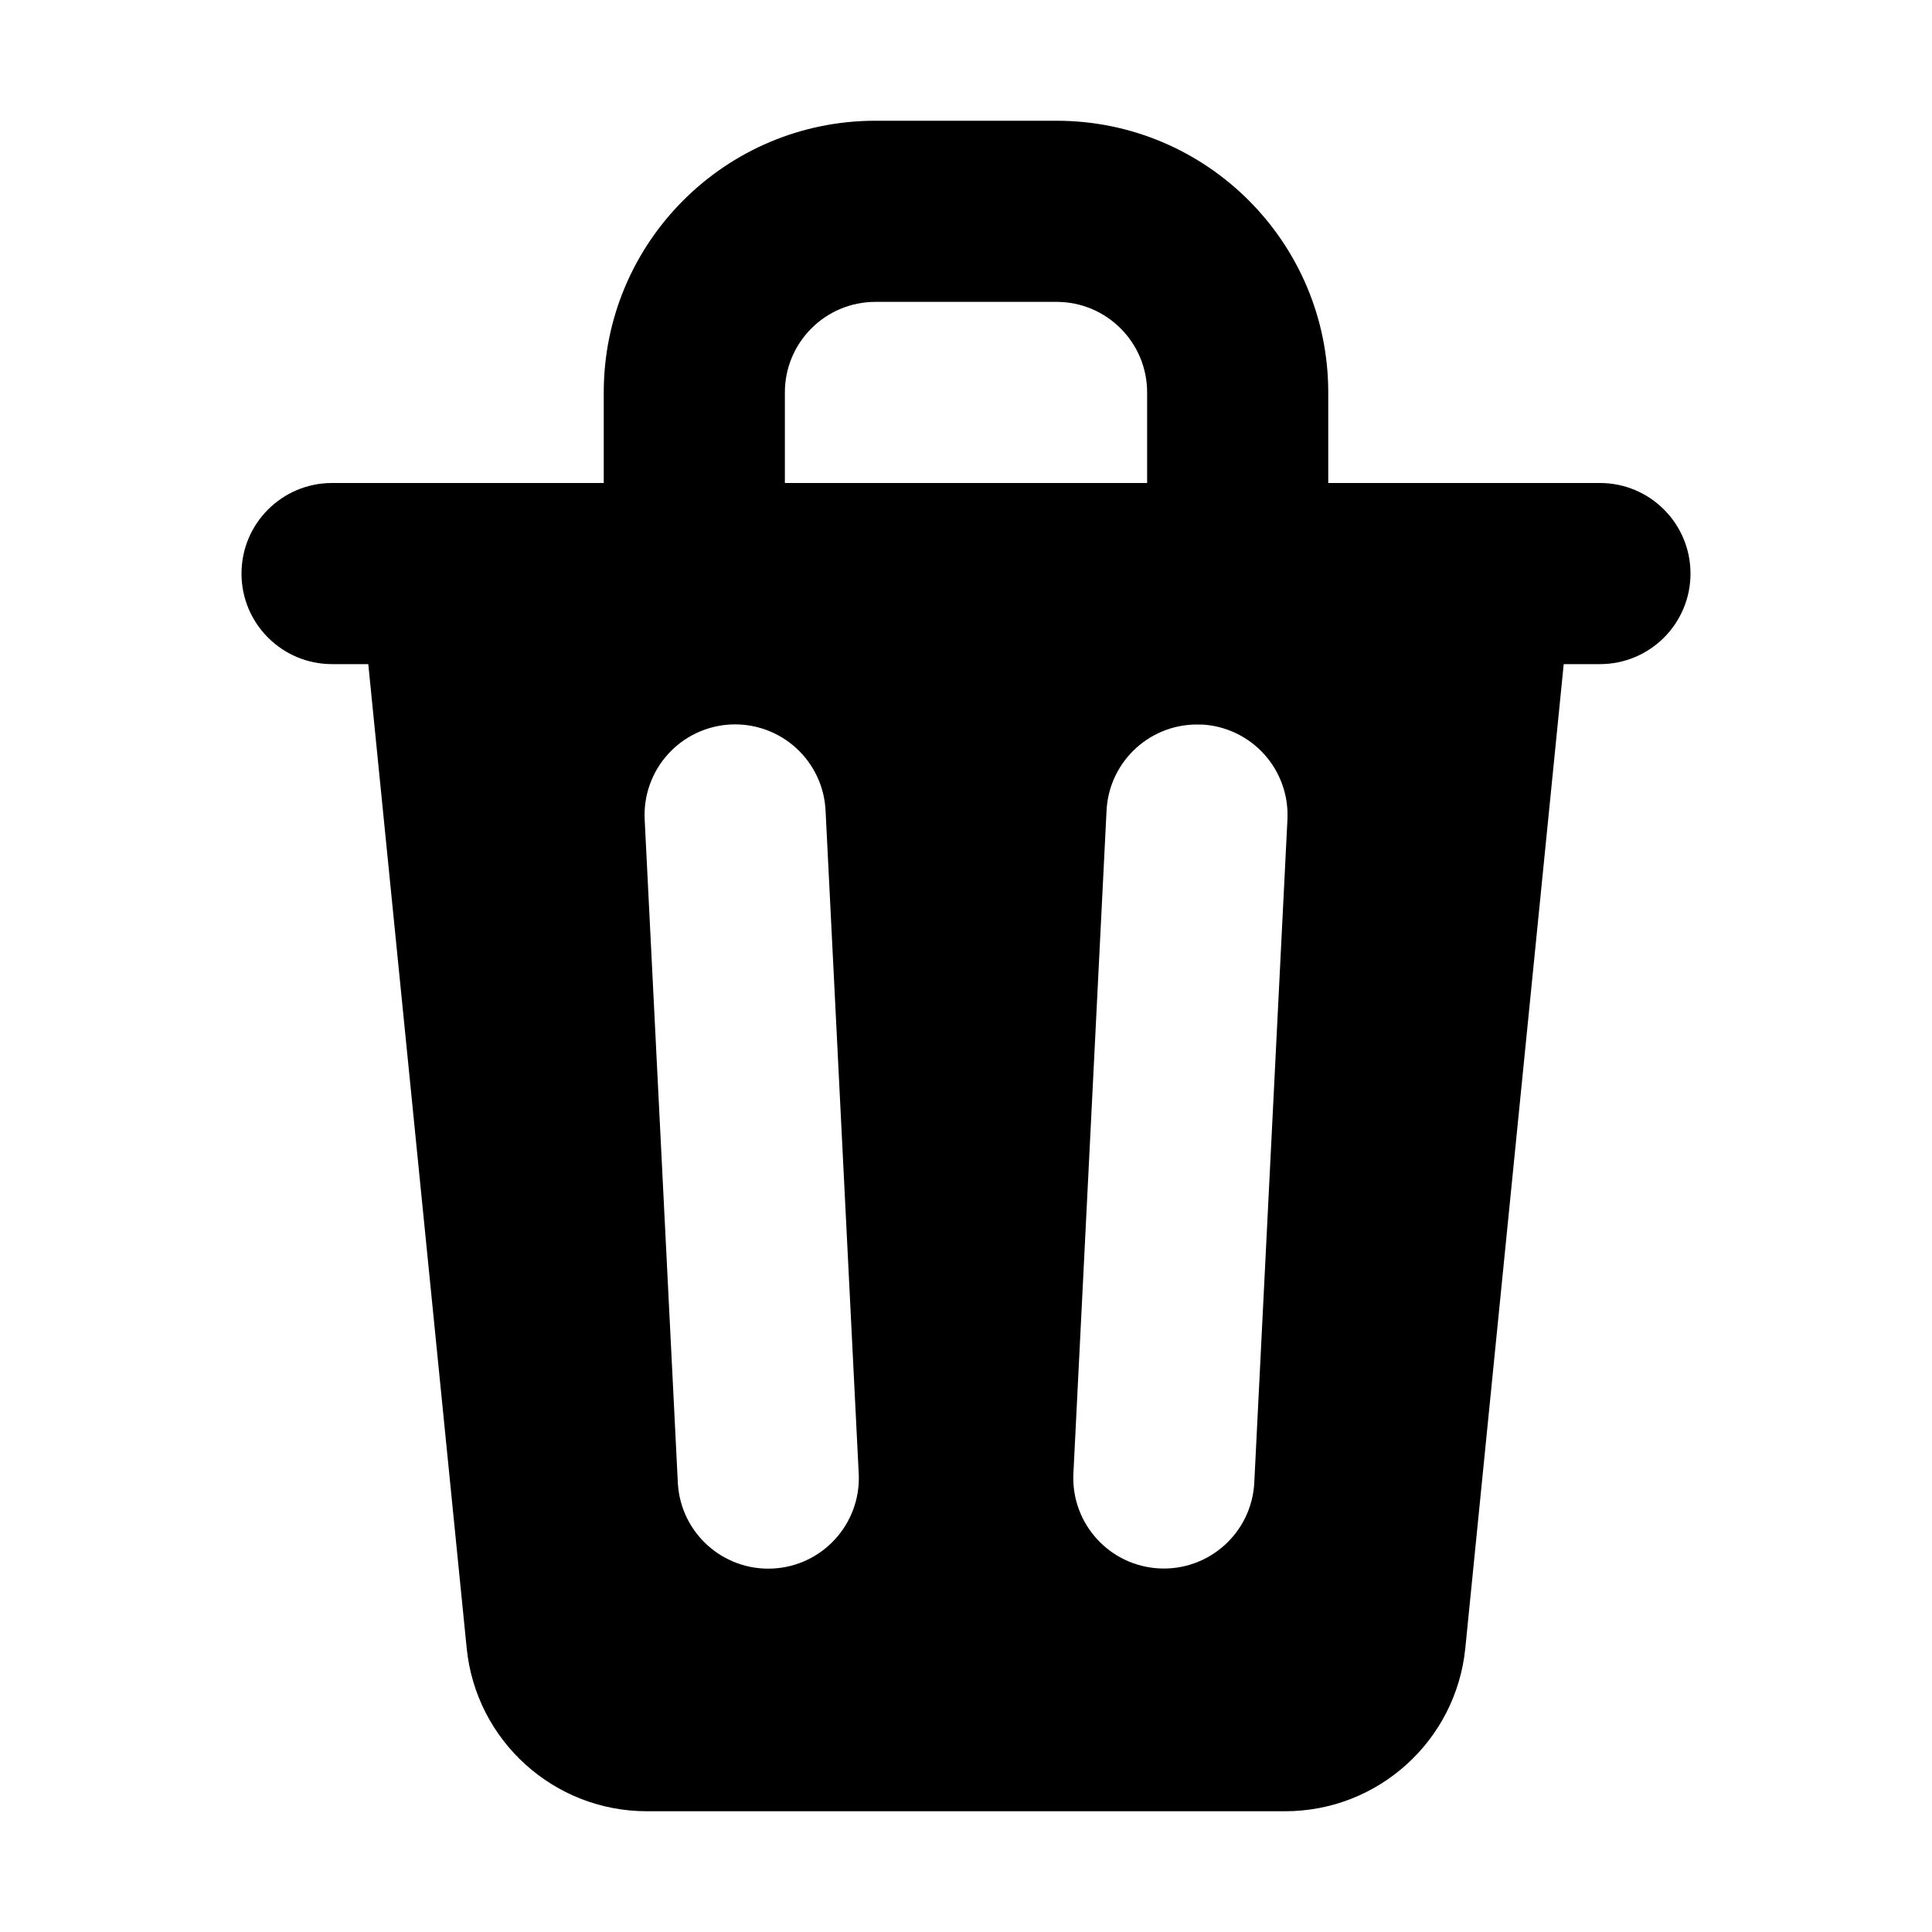
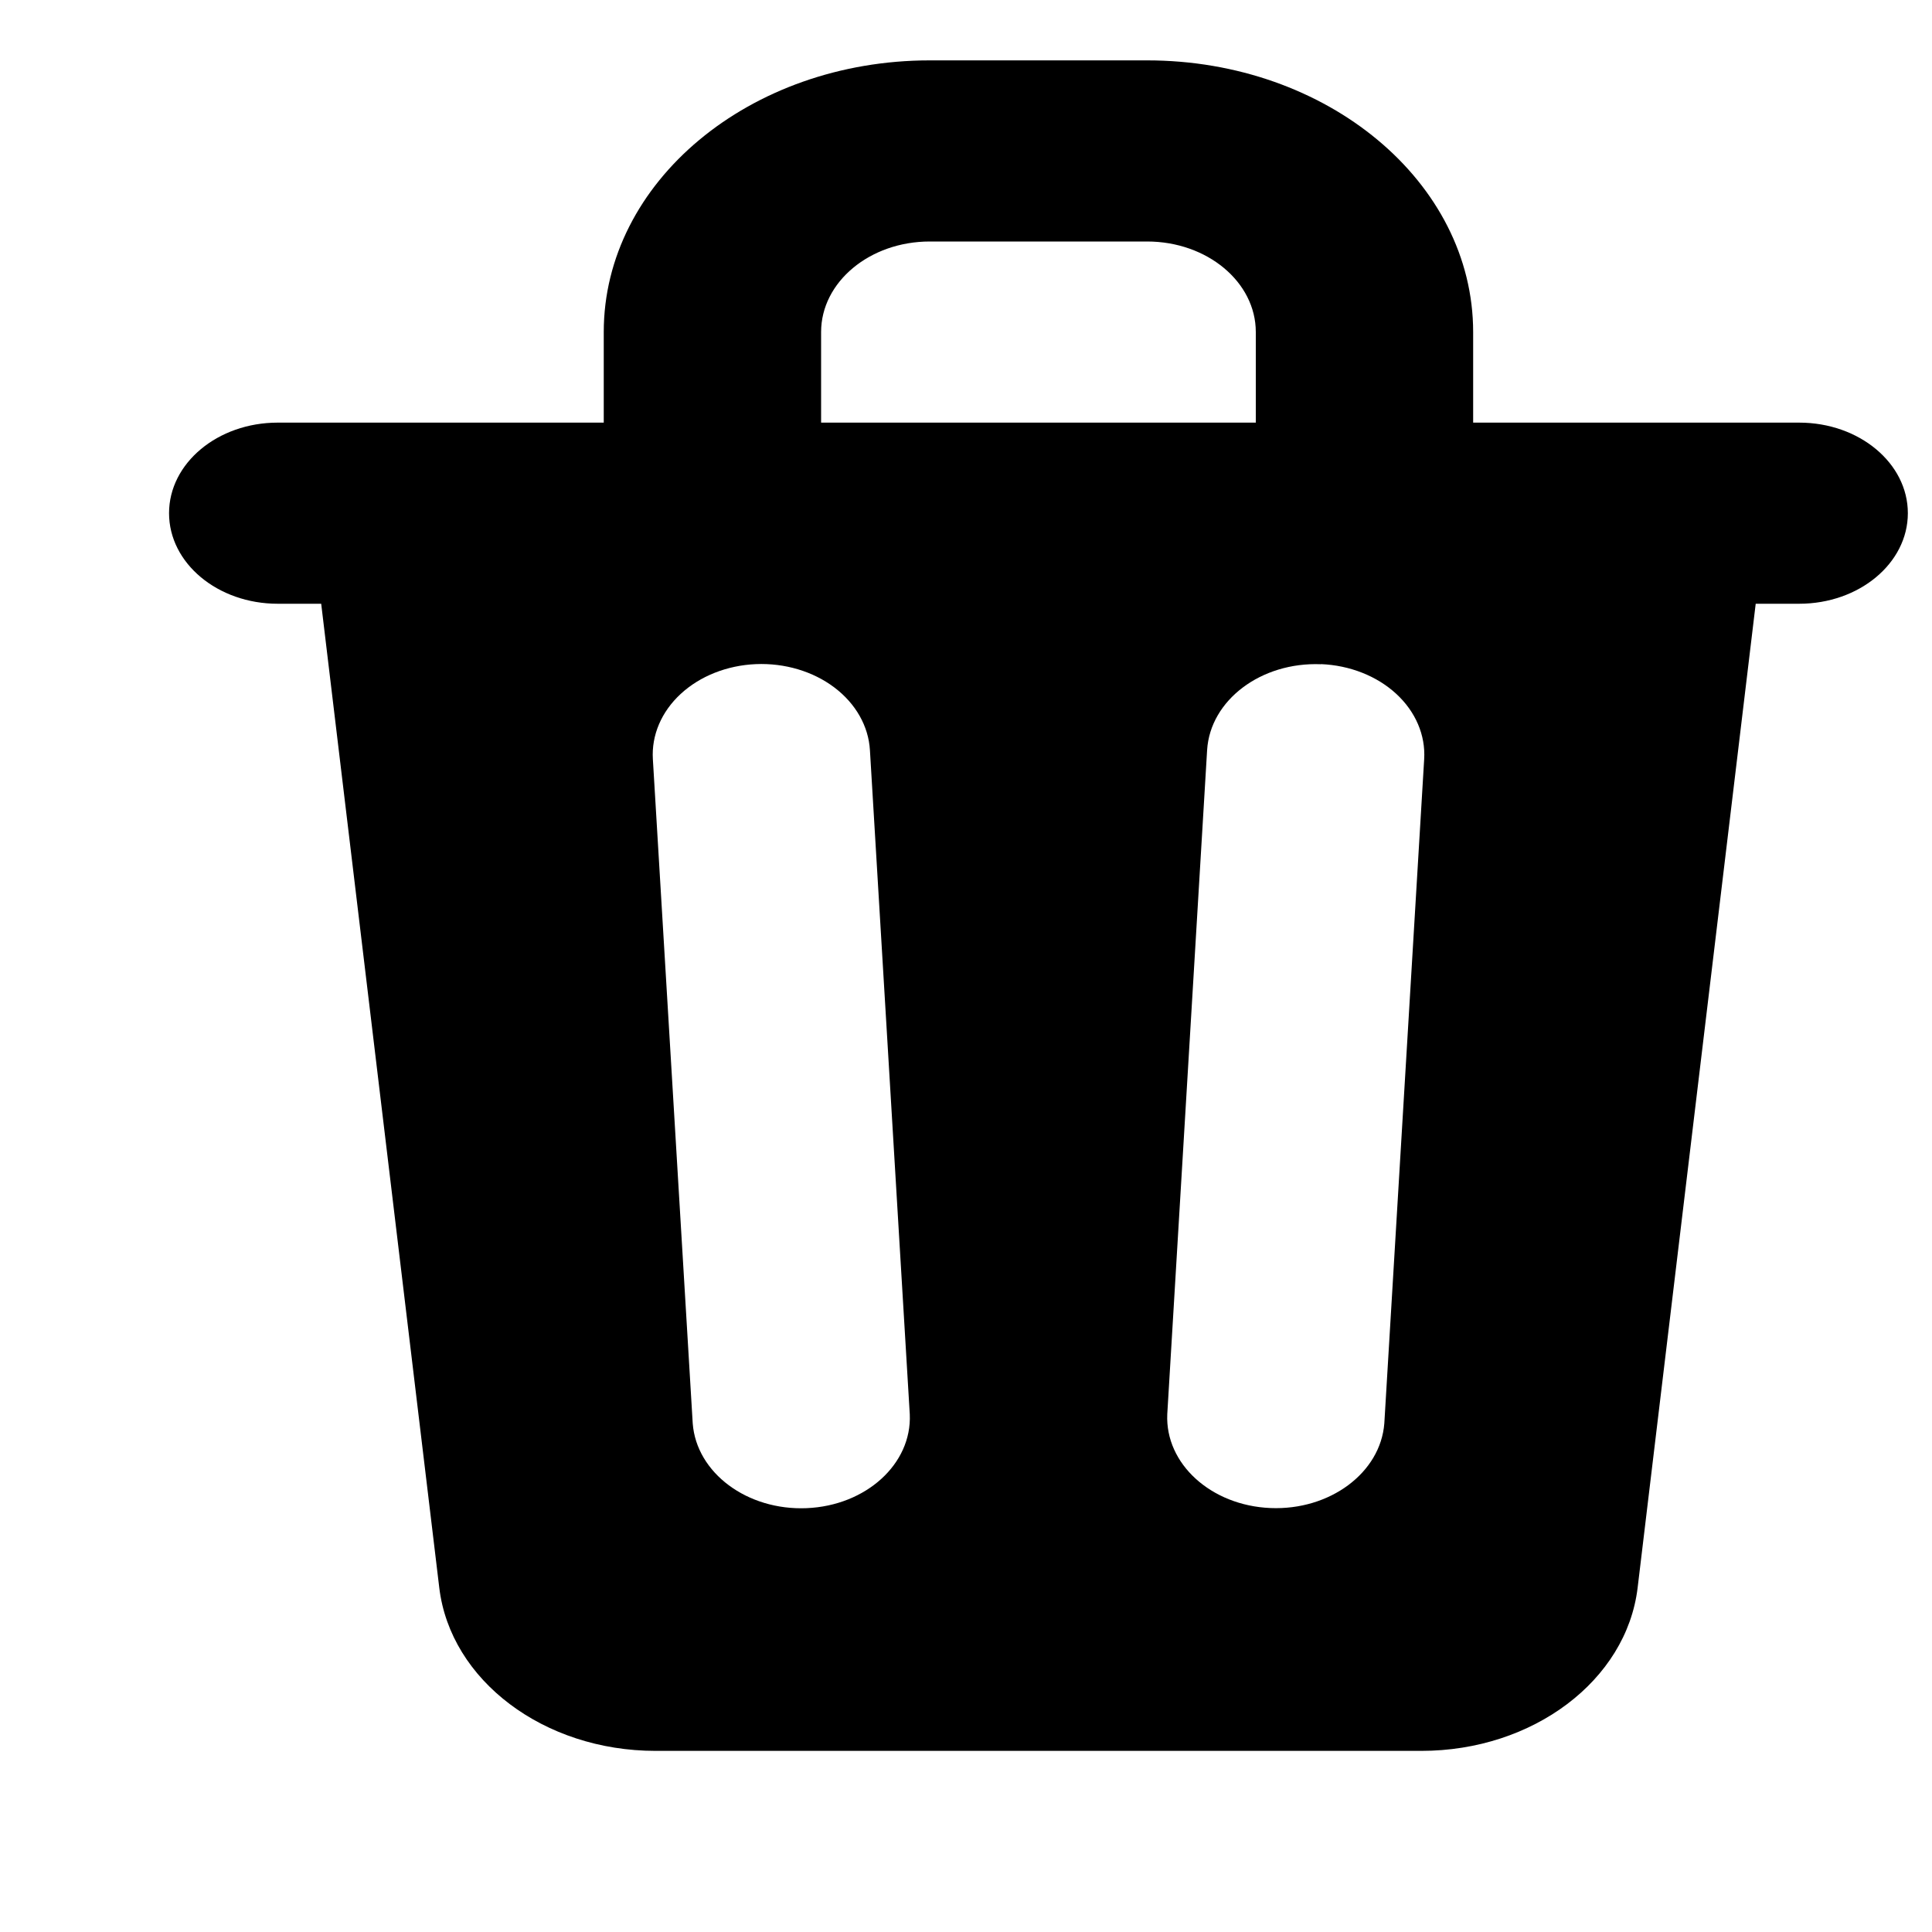
- <svg xmlns="http://www.w3.org/2000/svg" viewBox="0 0 16 16" fill="currentColor" class="size-4">
-   <path fill-rule="evenodd" d="M5 3.25V4H2.75a.75.75 0 0 0 0 1.5h.3l.815 8.15A1.5 1.5 0 0 0 5.357 15h5.285a1.5 1.5 0 0 0 1.493-1.35l.815-8.15h.3a.75.75 0 0 0 0-1.5H11v-.75A2.25 2.25 0 0 0 8.75 1h-1.5A2.25 2.25 0 0 0 5 3.25Zm2.25-.75a.75.75 0 0 0-.75.75V4h3v-.75a.75.75 0 0 0-.75-.75h-1.5ZM6.05 6a.75.75 0 0 1 .787.713l.275 5.5a.75.75 0 0 1-1.498.075l-.275-5.5A.75.75 0 0 1 6.05 6Zm3.9 0a.75.75 0 0 1 .712.787l-.275 5.5a.75.75 0 0 1-1.498-.075l.275-5.5a.75.75 0 0 1 .786-.711Z" clip-rule="evenodd" />
+ <svg xmlns="http://www.w3.org/2000/svg" viewBox="1 0.5 16 16" fill="currentColor" class="size-4">
+   <path transform="scale(1.2, 1)" fill-rule="evenodd" d="M5 3.25V4H2.75a.75.75 0 0 0 0 1.5h.3l.815 8.15A1.5 1.5 0 0 0 5.357 15h5.285a1.5 1.5 0 0 0 1.493-1.35l.815-8.15h.3a.75.75 0 0 0 0-1.5H11v-.75A2.25 2.25 0 0 0 8.75 1h-1.5A2.25 2.25 0 0 0 5 3.25Zm2.25-.75a.75.75 0 0 0-.75.75V4h3v-.75a.75.75 0 0 0-.75-.75h-1.5ZM6.05 6a.75.75 0 0 1 .787.713l.275 5.5a.75.75 0 0 1-1.498.075l-.275-5.5A.75.75 0 0 1 6.05 6Zm3.9 0a.75.75 0 0 1 .712.787l-.275 5.5a.75.75 0 0 1-1.498-.075l.275-5.5a.75.75 0 0 1 .786-.711Z" clip-rule="evenodd" />
</svg>
